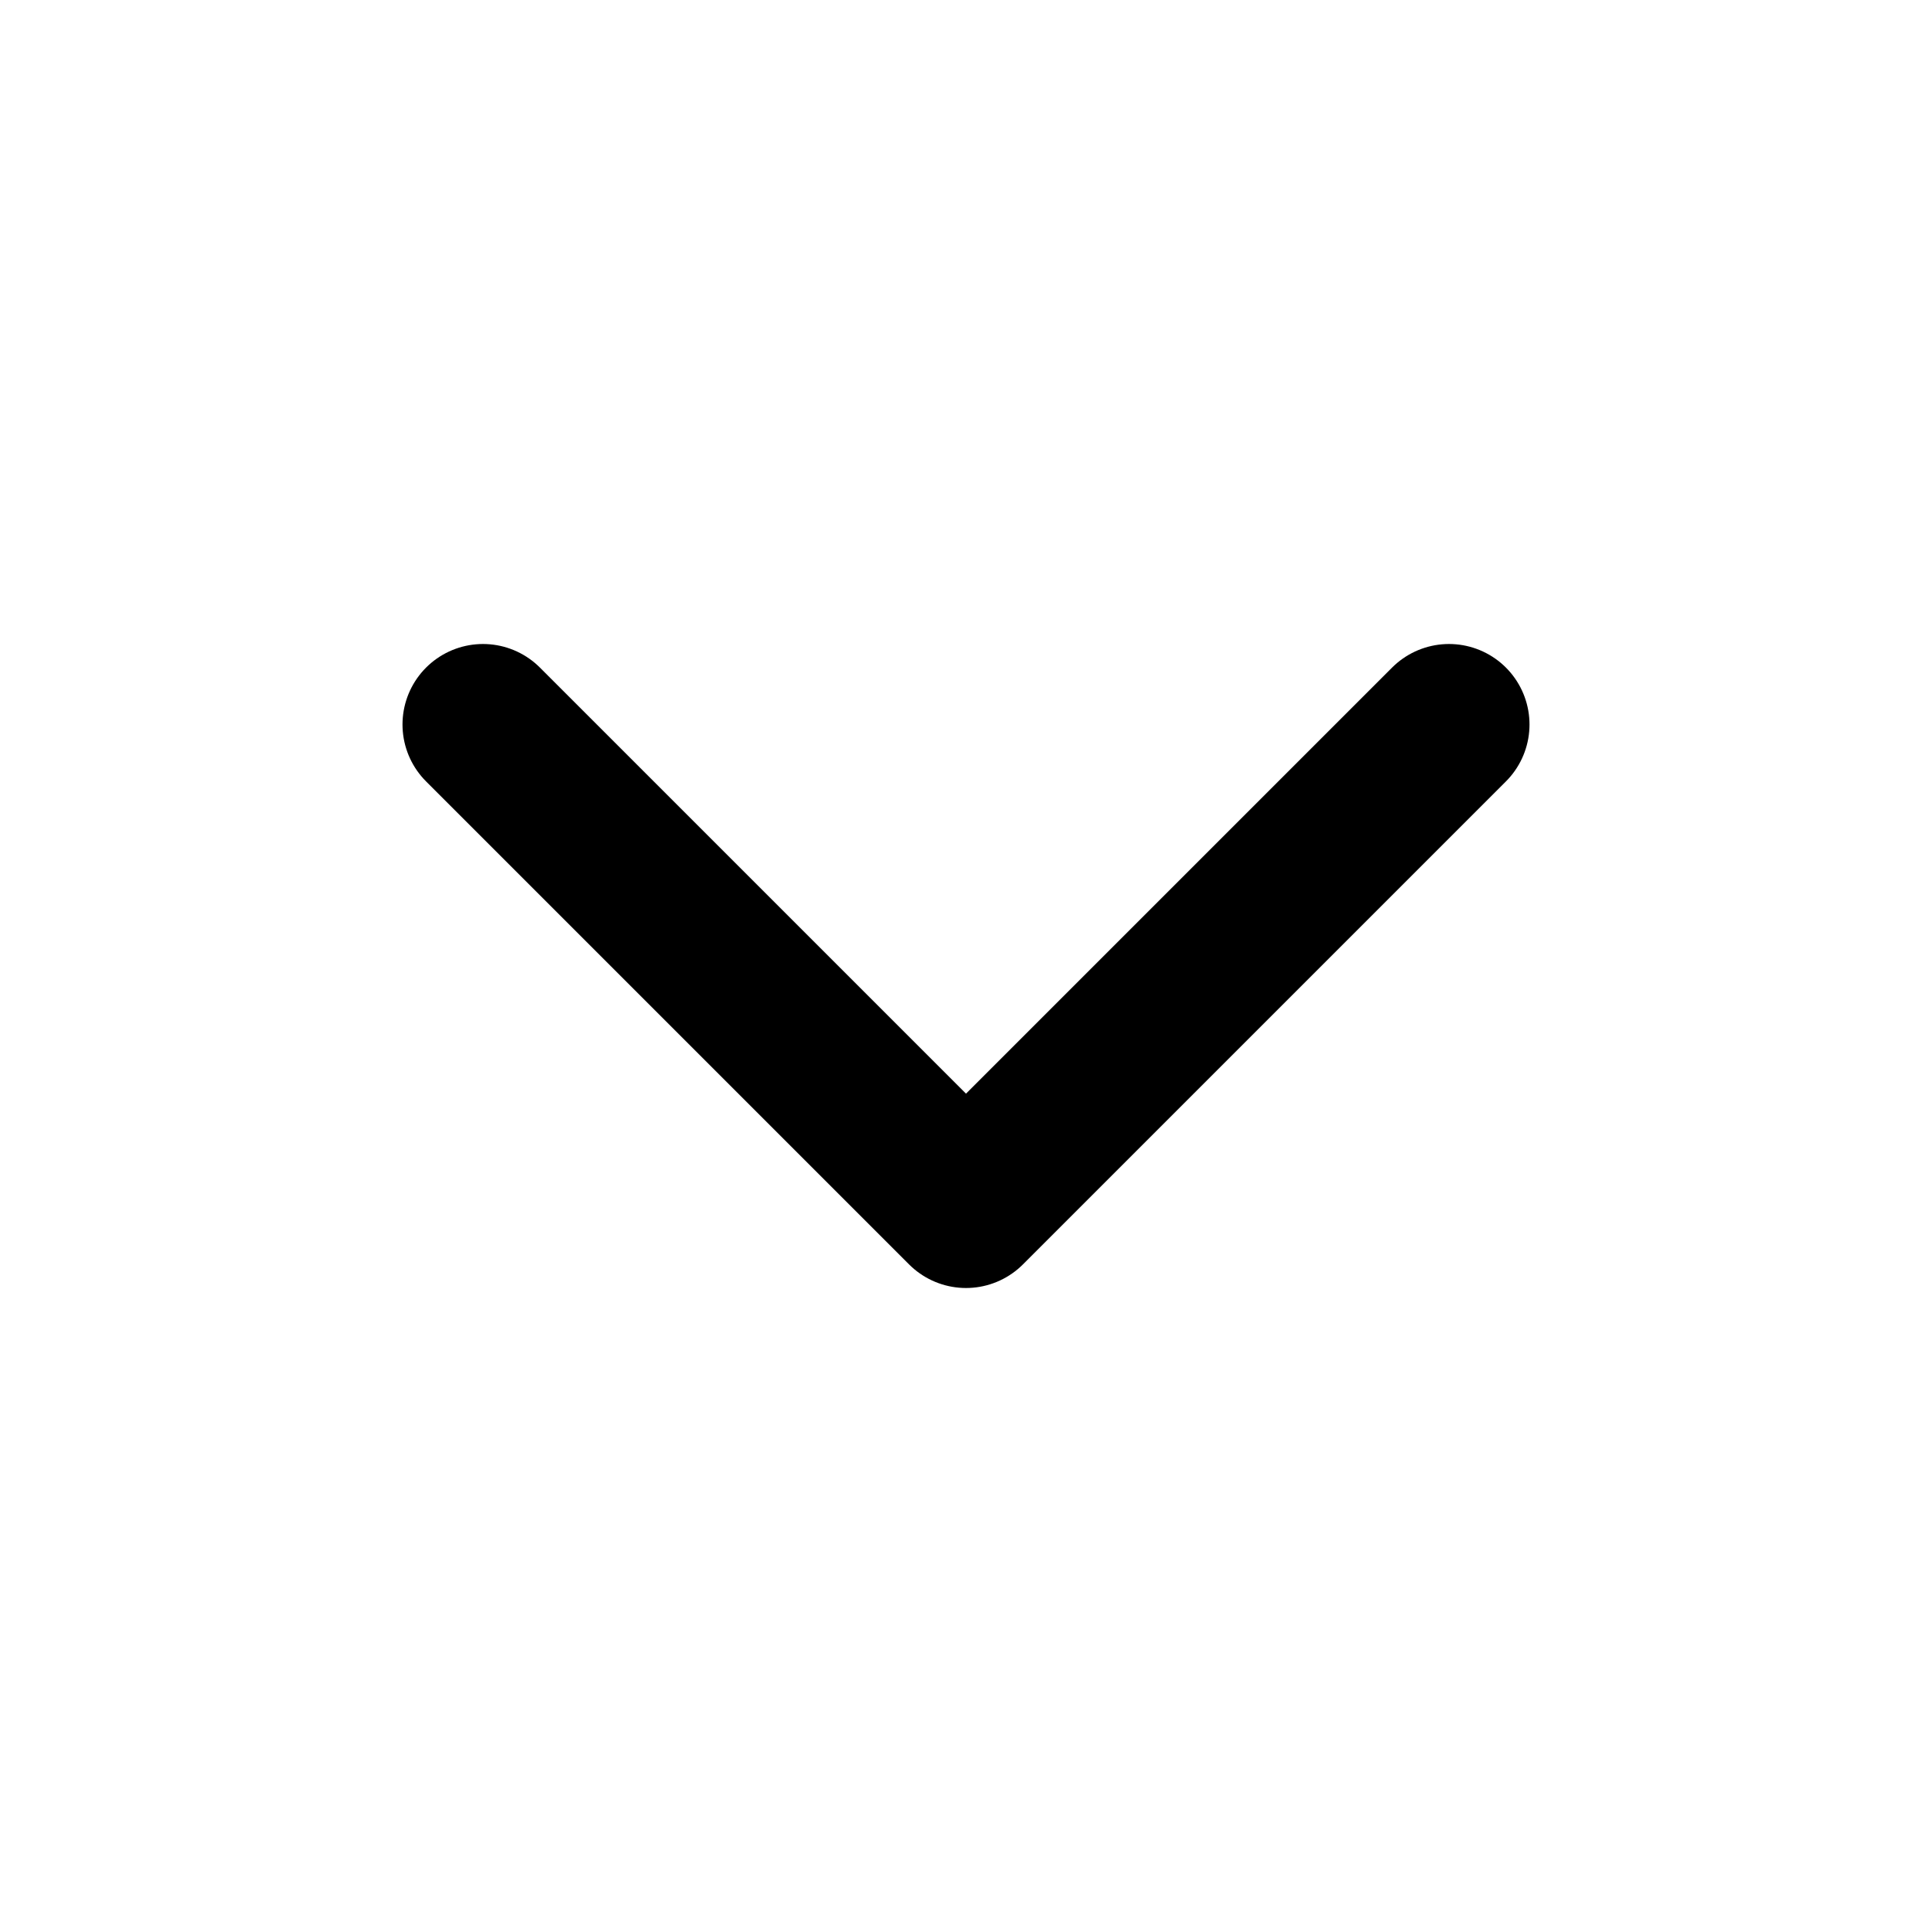
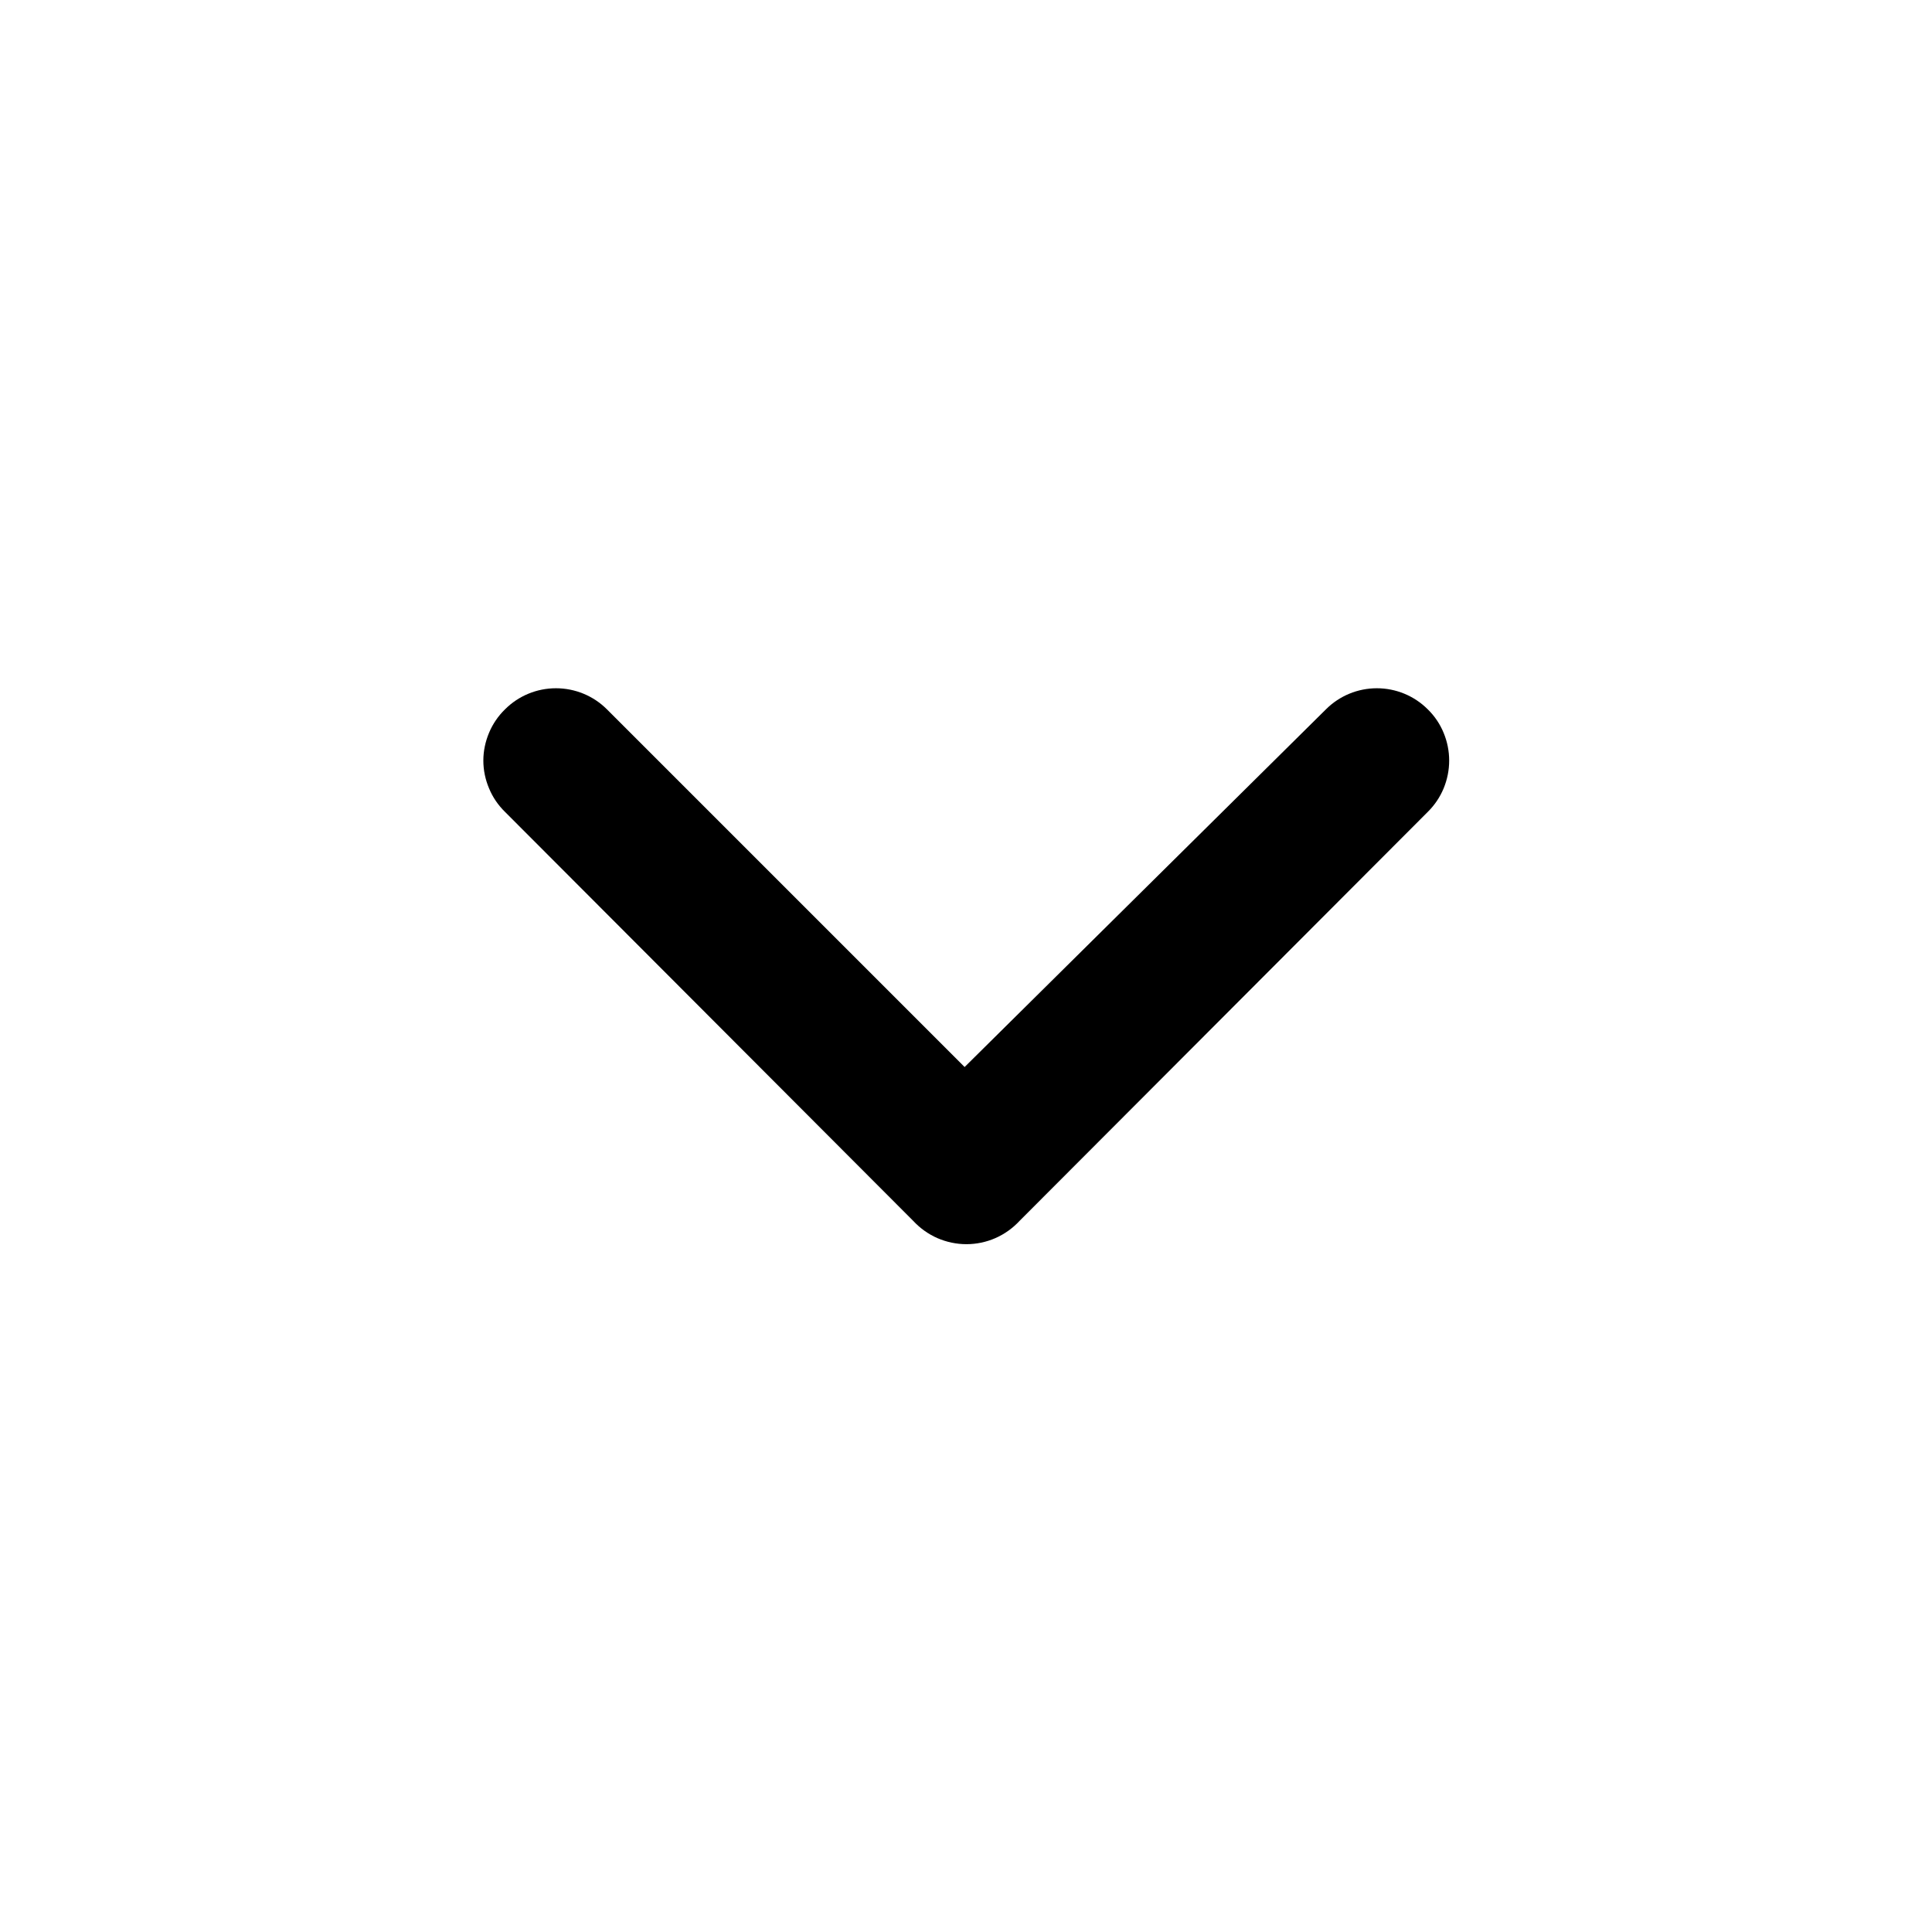
- <svg xmlns="http://www.w3.org/2000/svg" viewBox="0 0 24 24" fill="none" stroke="currentColor" stroke-width="2" stroke-linecap="round" stroke-linejoin="round">
-   <polyline points="6 9 12 15 18 9" />
+ <svg xmlns="http://www.w3.org/2000/svg" viewBox="-1.13 -1.12 22.28 22.28" fill="none">
+   <path d="M10.627 12.96L15.335 8.243C15.414 8.165 15.476 8.073 15.518 7.972C15.56 7.87 15.582 7.761 15.582 7.651C15.582 7.541 15.56 7.432 15.518 7.331C15.476 7.229 15.414 7.137 15.335 7.06C15.179 6.904 14.968 6.817 14.748 6.817C14.528 6.817 14.317 6.904 14.161 7.06L9.994 11.185L5.869 7.06C5.713 6.904 5.502 6.817 5.281 6.817C5.061 6.817 4.85 6.904 4.694 7.06C4.615 7.137 4.552 7.229 4.51 7.33C4.467 7.432 4.444 7.541 4.444 7.651C4.444 7.762 4.467 7.871 4.51 7.972C4.552 8.074 4.615 8.166 4.694 8.243L9.402 12.96C9.48 13.044 9.575 13.112 9.68 13.158C9.786 13.204 9.9 13.228 10.015 13.228C10.13 13.228 10.244 13.204 10.349 13.158C10.454 13.112 10.549 13.044 10.627 12.96V12.96Z" fill="currentColor" />
</svg>
